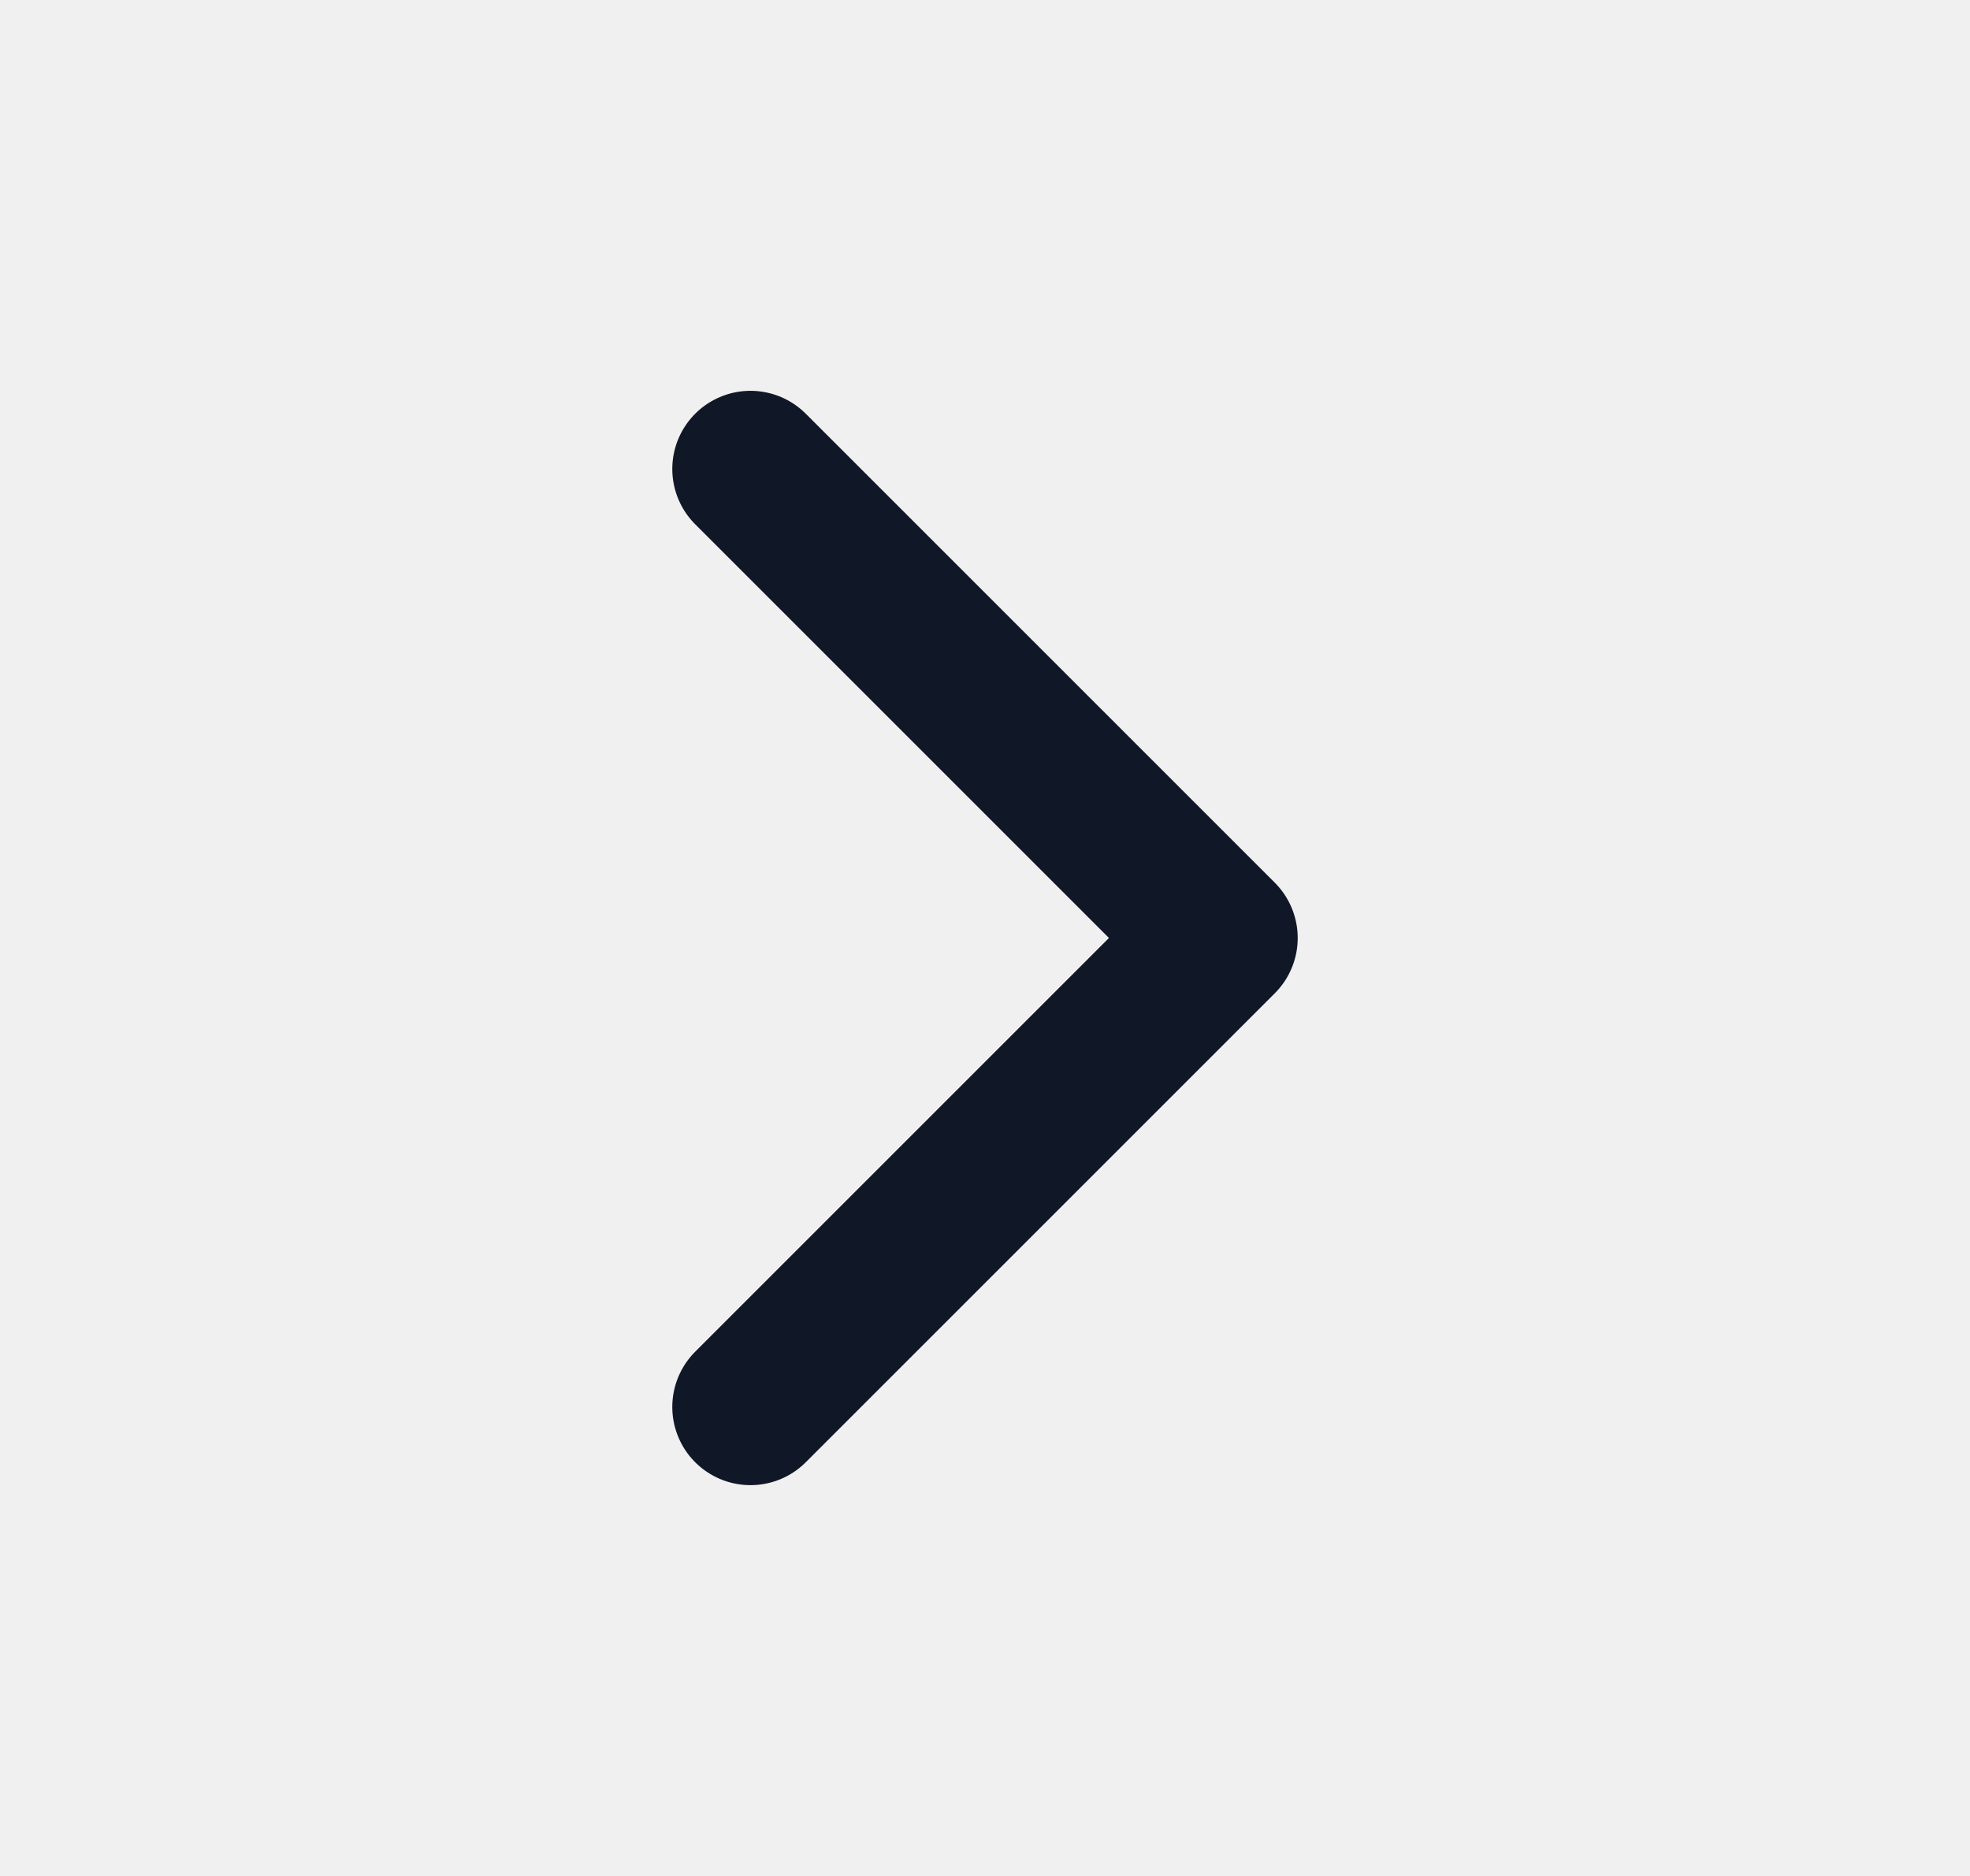
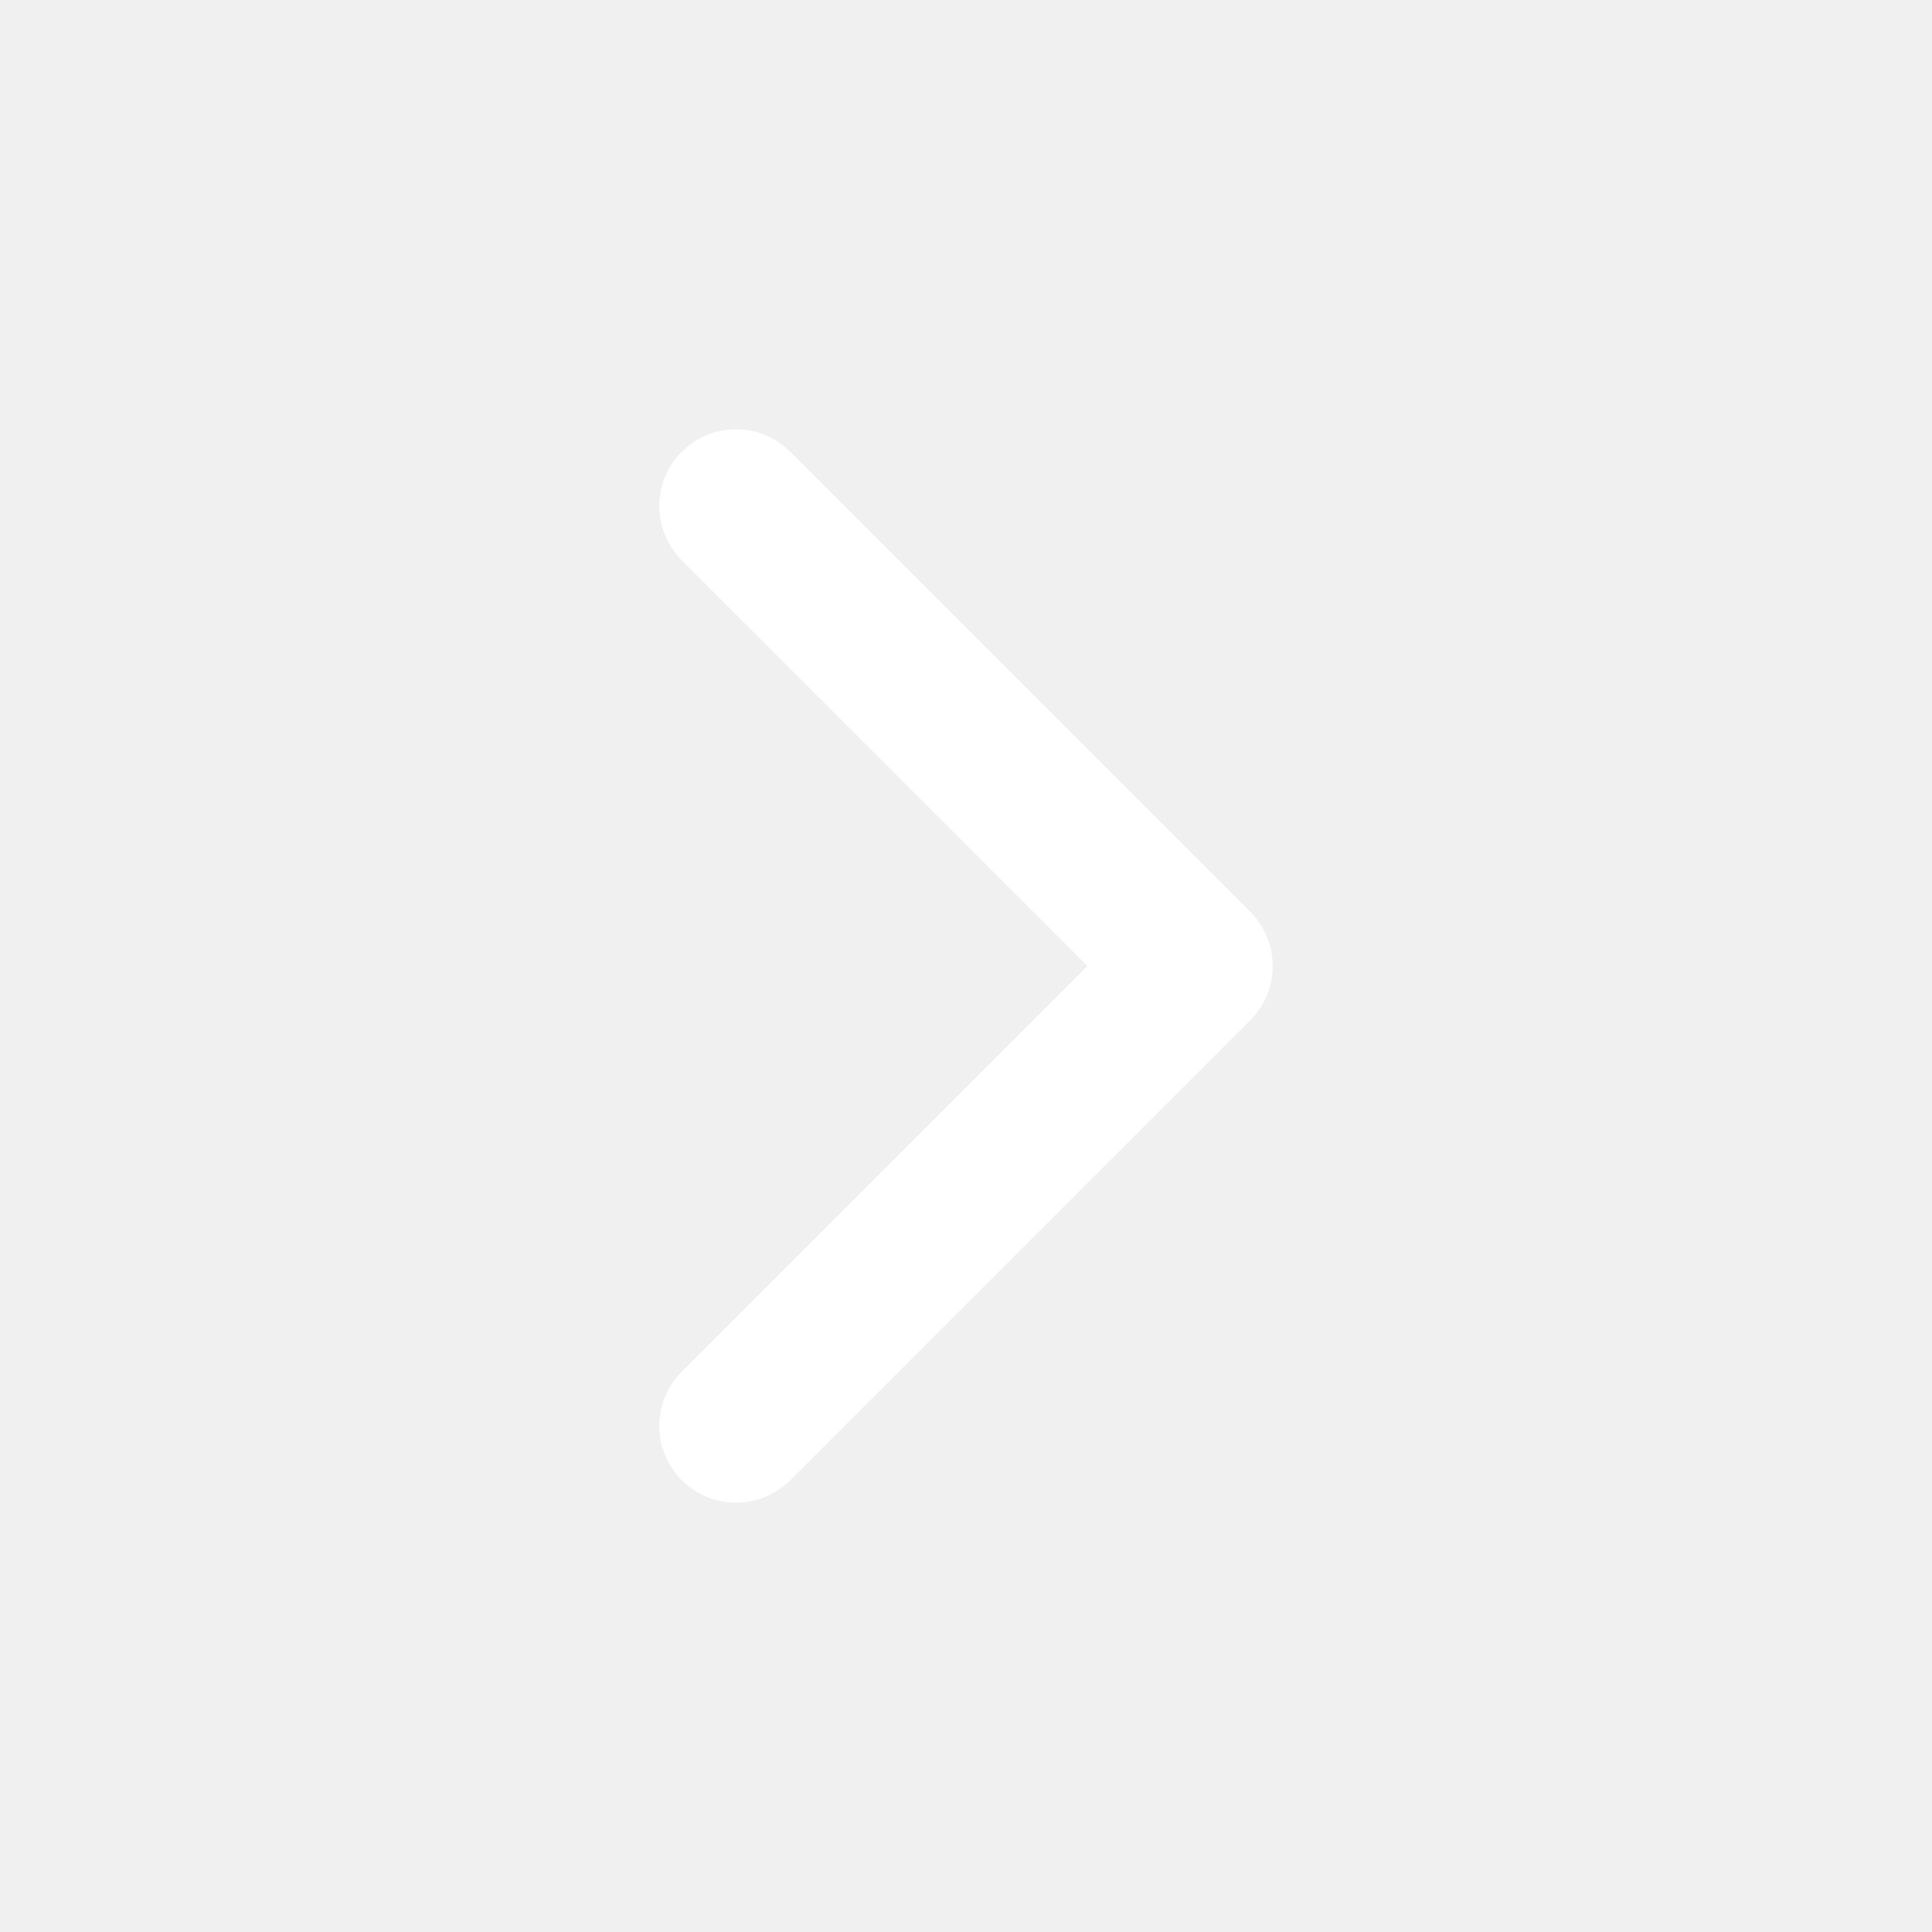
- <svg xmlns="http://www.w3.org/2000/svg" width="21" height="20" viewBox="0 0 21 20" fill="none">
+ <svg xmlns="http://www.w3.org/2000/svg" width="21" height="21" viewBox="0 0 21 21" fill="none">
  <g id="chevron-right">
-     <path id="Icon" d="M8 15L13 10L8 5" stroke="#101828" stroke-width="1.667" stroke-linecap="round" stroke-linejoin="round" />
+     <path id="Icon" d="M8 15.5L13 10.5L8 5.5" stroke="white" stroke-width="1.667" stroke-linecap="round" stroke-linejoin="round" />
  </g>
</svg>
